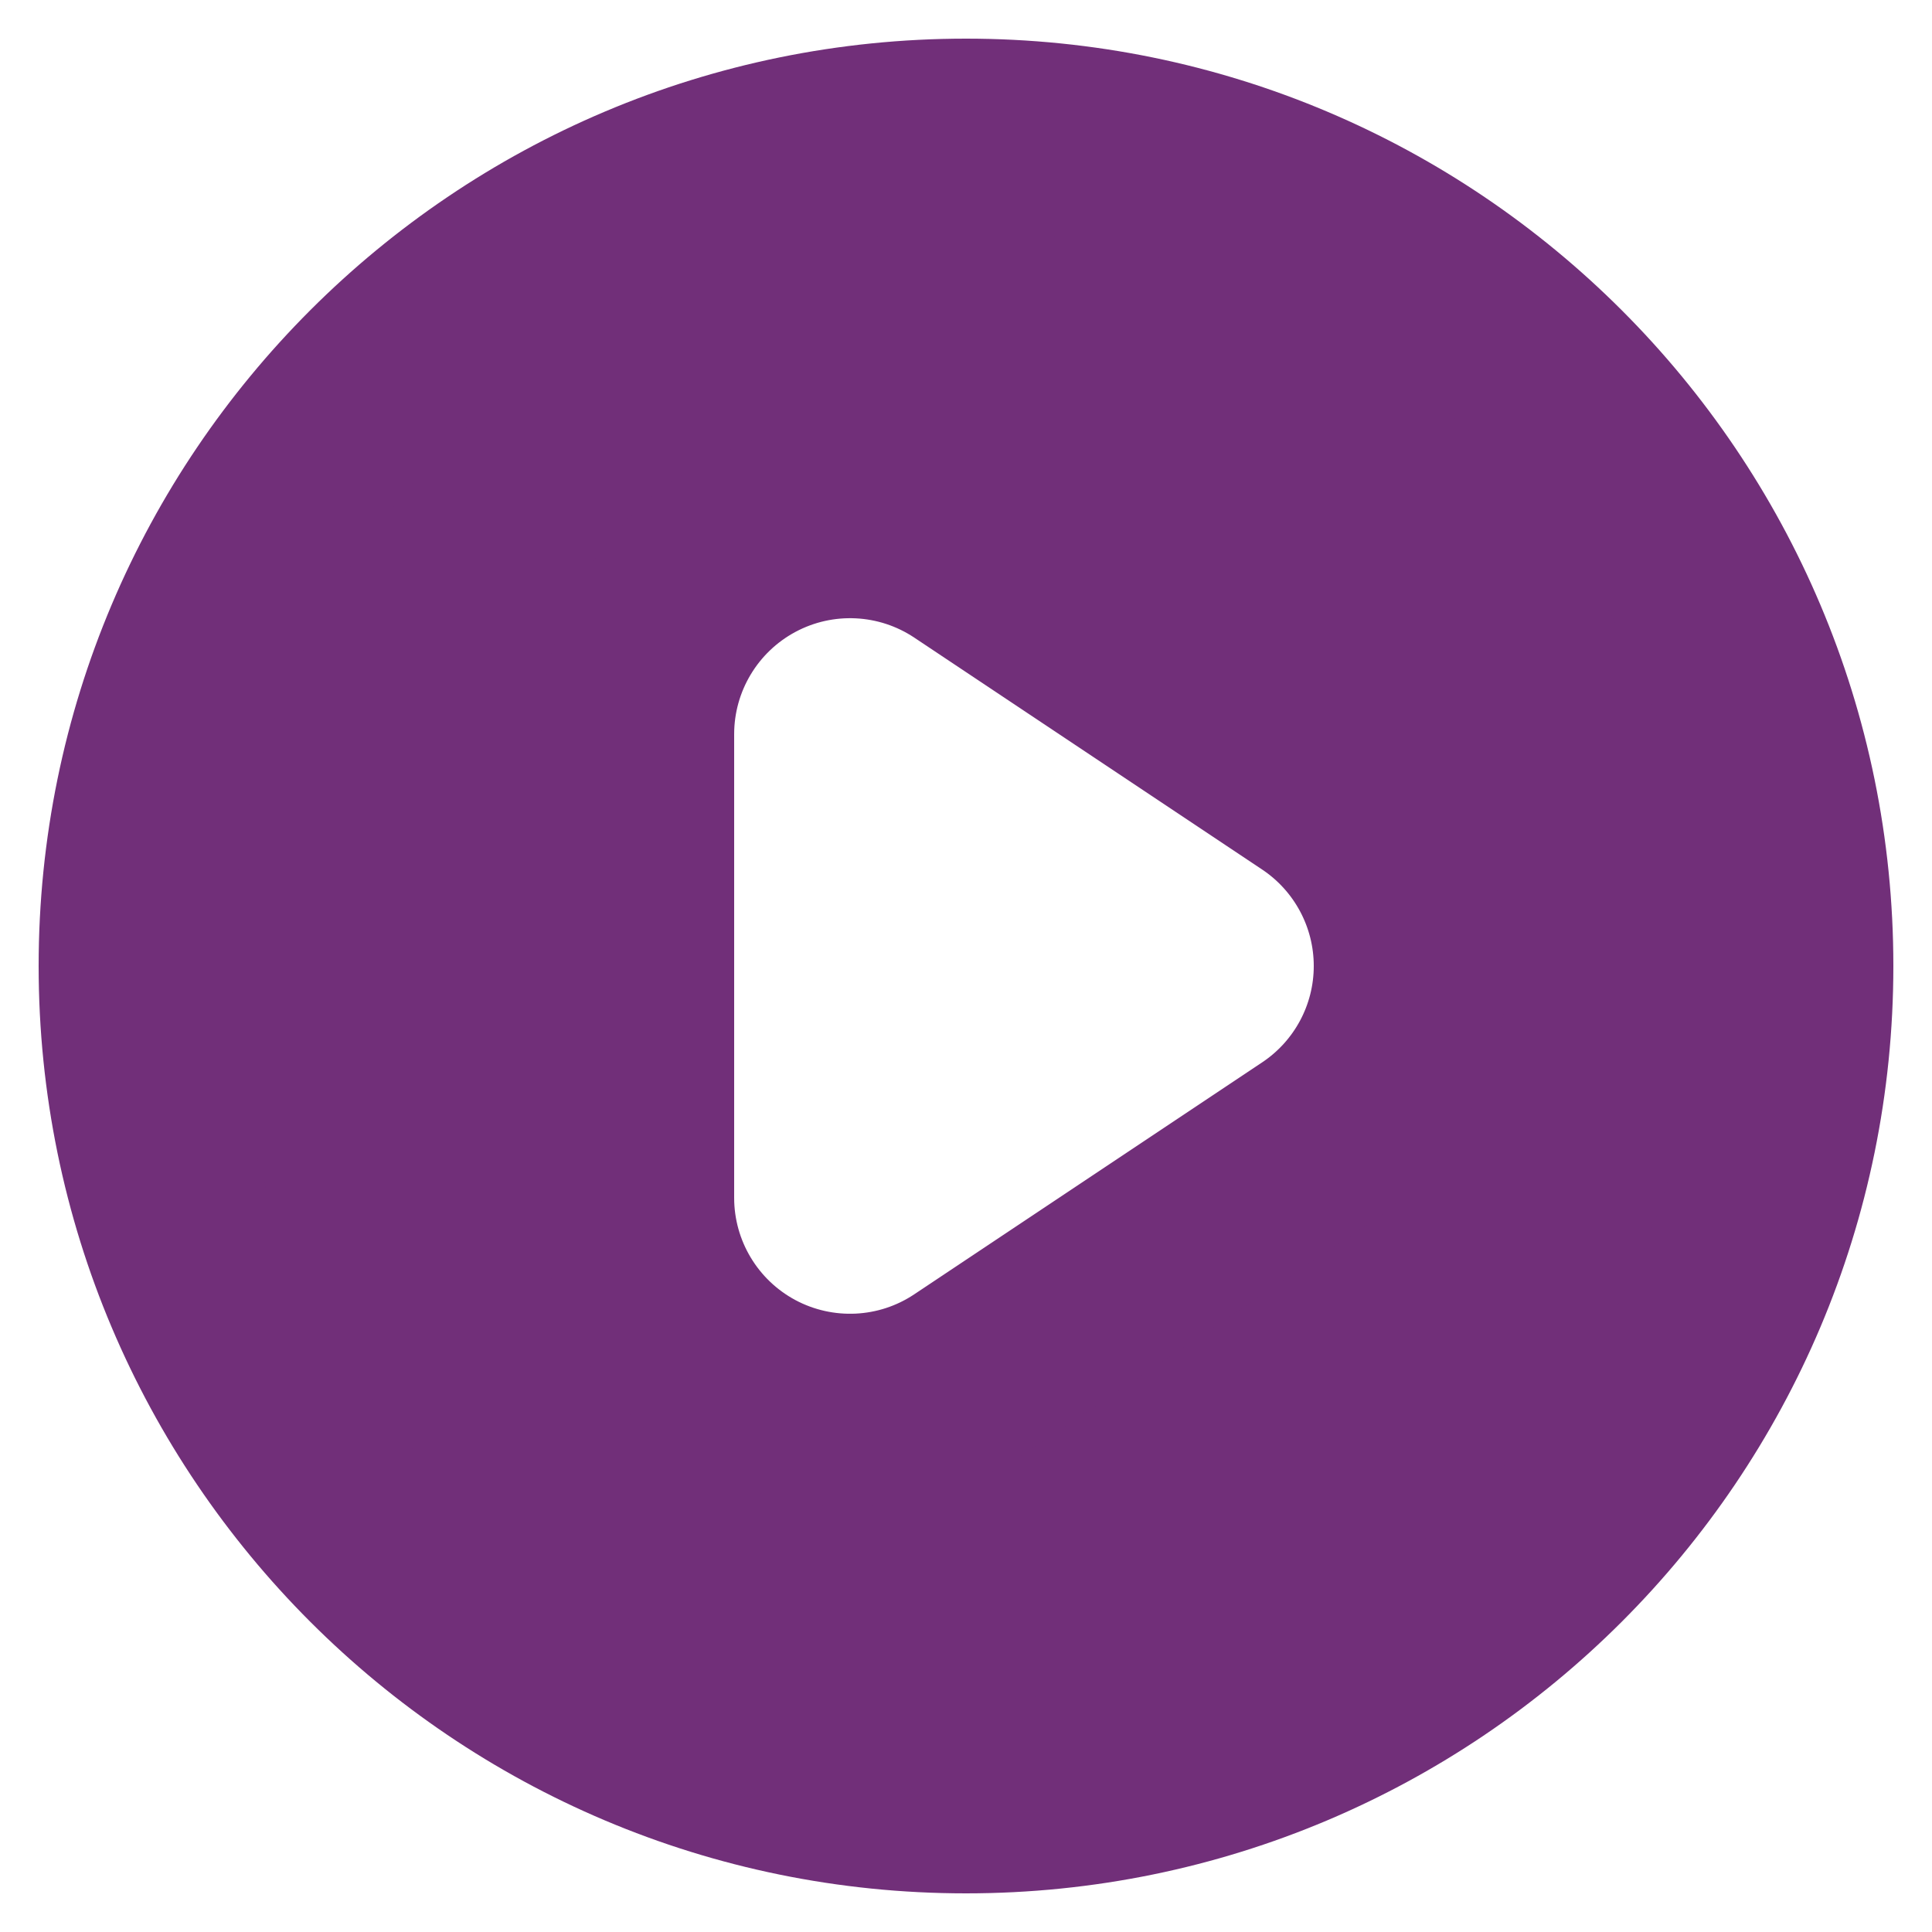
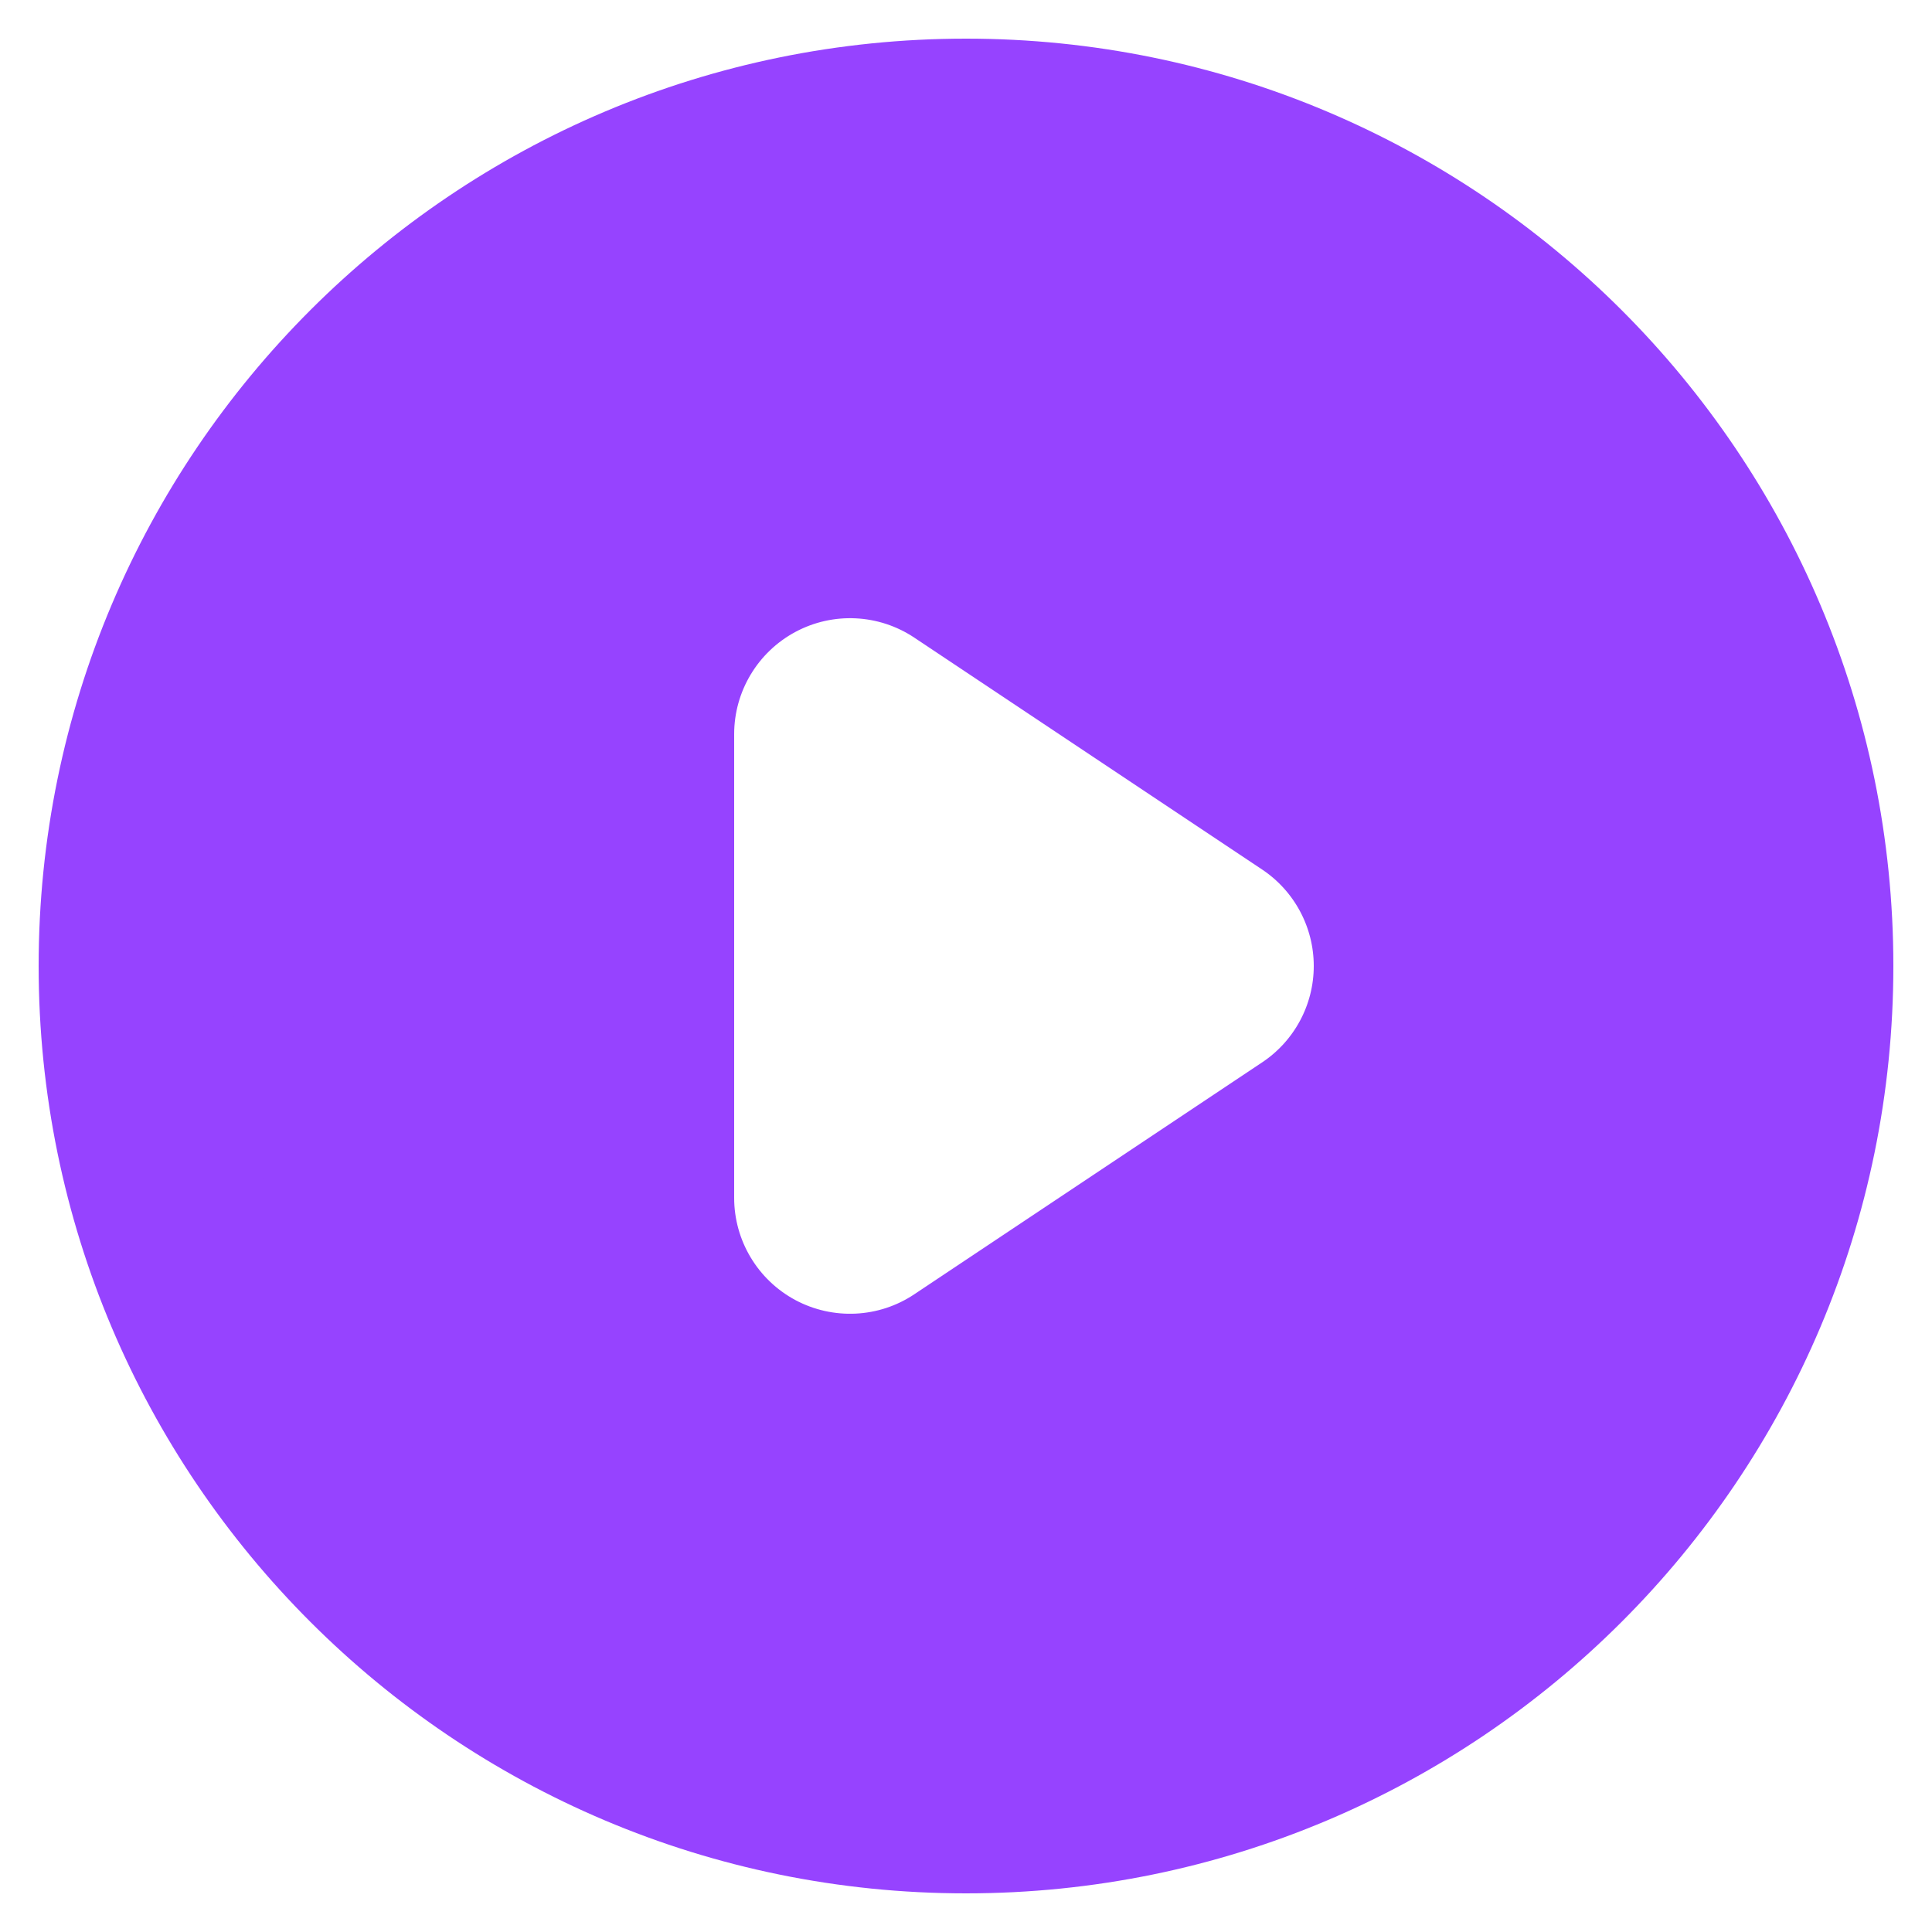
<svg xmlns="http://www.w3.org/2000/svg" width="20" height="20" viewBox="0 0 20 20" fill="none">
-   <path d="M18.6 10C18.6 14.75 14.75 18.6 10 18.6C5.25 18.6 1.4 14.75 1.4 10C1.4 5.25 5.25 1.4 10 1.4C14.75 1.4 18.6 5.25 18.6 10ZM10.02 5.769C9.345 5.319 8.477 5.277 7.762 5.66C7.047 6.043 6.6 6.789 6.6 7.6V12.4C6.6 13.211 7.047 13.957 7.762 14.34C8.477 14.722 9.345 14.681 10.02 14.23L13.62 11.83C14.232 11.422 14.6 10.736 14.6 10C14.6 9.264 14.232 8.577 13.62 8.169L10.02 5.769Z" fill="#712F79" stroke="#712F79" stroke-width="2" />
+   <path d="M18.6 10C18.6 14.75 14.75 18.6 10 18.6C5.25 18.6 1.4 14.75 1.4 10C1.4 5.25 5.25 1.4 10 1.4C14.75 1.4 18.6 5.25 18.6 10ZM10.02 5.769C9.345 5.319 8.477 5.277 7.762 5.66C7.047 6.043 6.6 6.789 6.6 7.6V12.4C6.6 13.211 7.047 13.957 7.762 14.34C8.477 14.722 9.345 14.681 10.02 14.23L13.62 11.83C14.232 11.422 14.6 10.736 14.6 10C14.6 9.264 14.232 8.577 13.62 8.169L10.02 5.769Z" fill="#9643FF" stroke="#9643FF" stroke-width="2" />
</svg>
